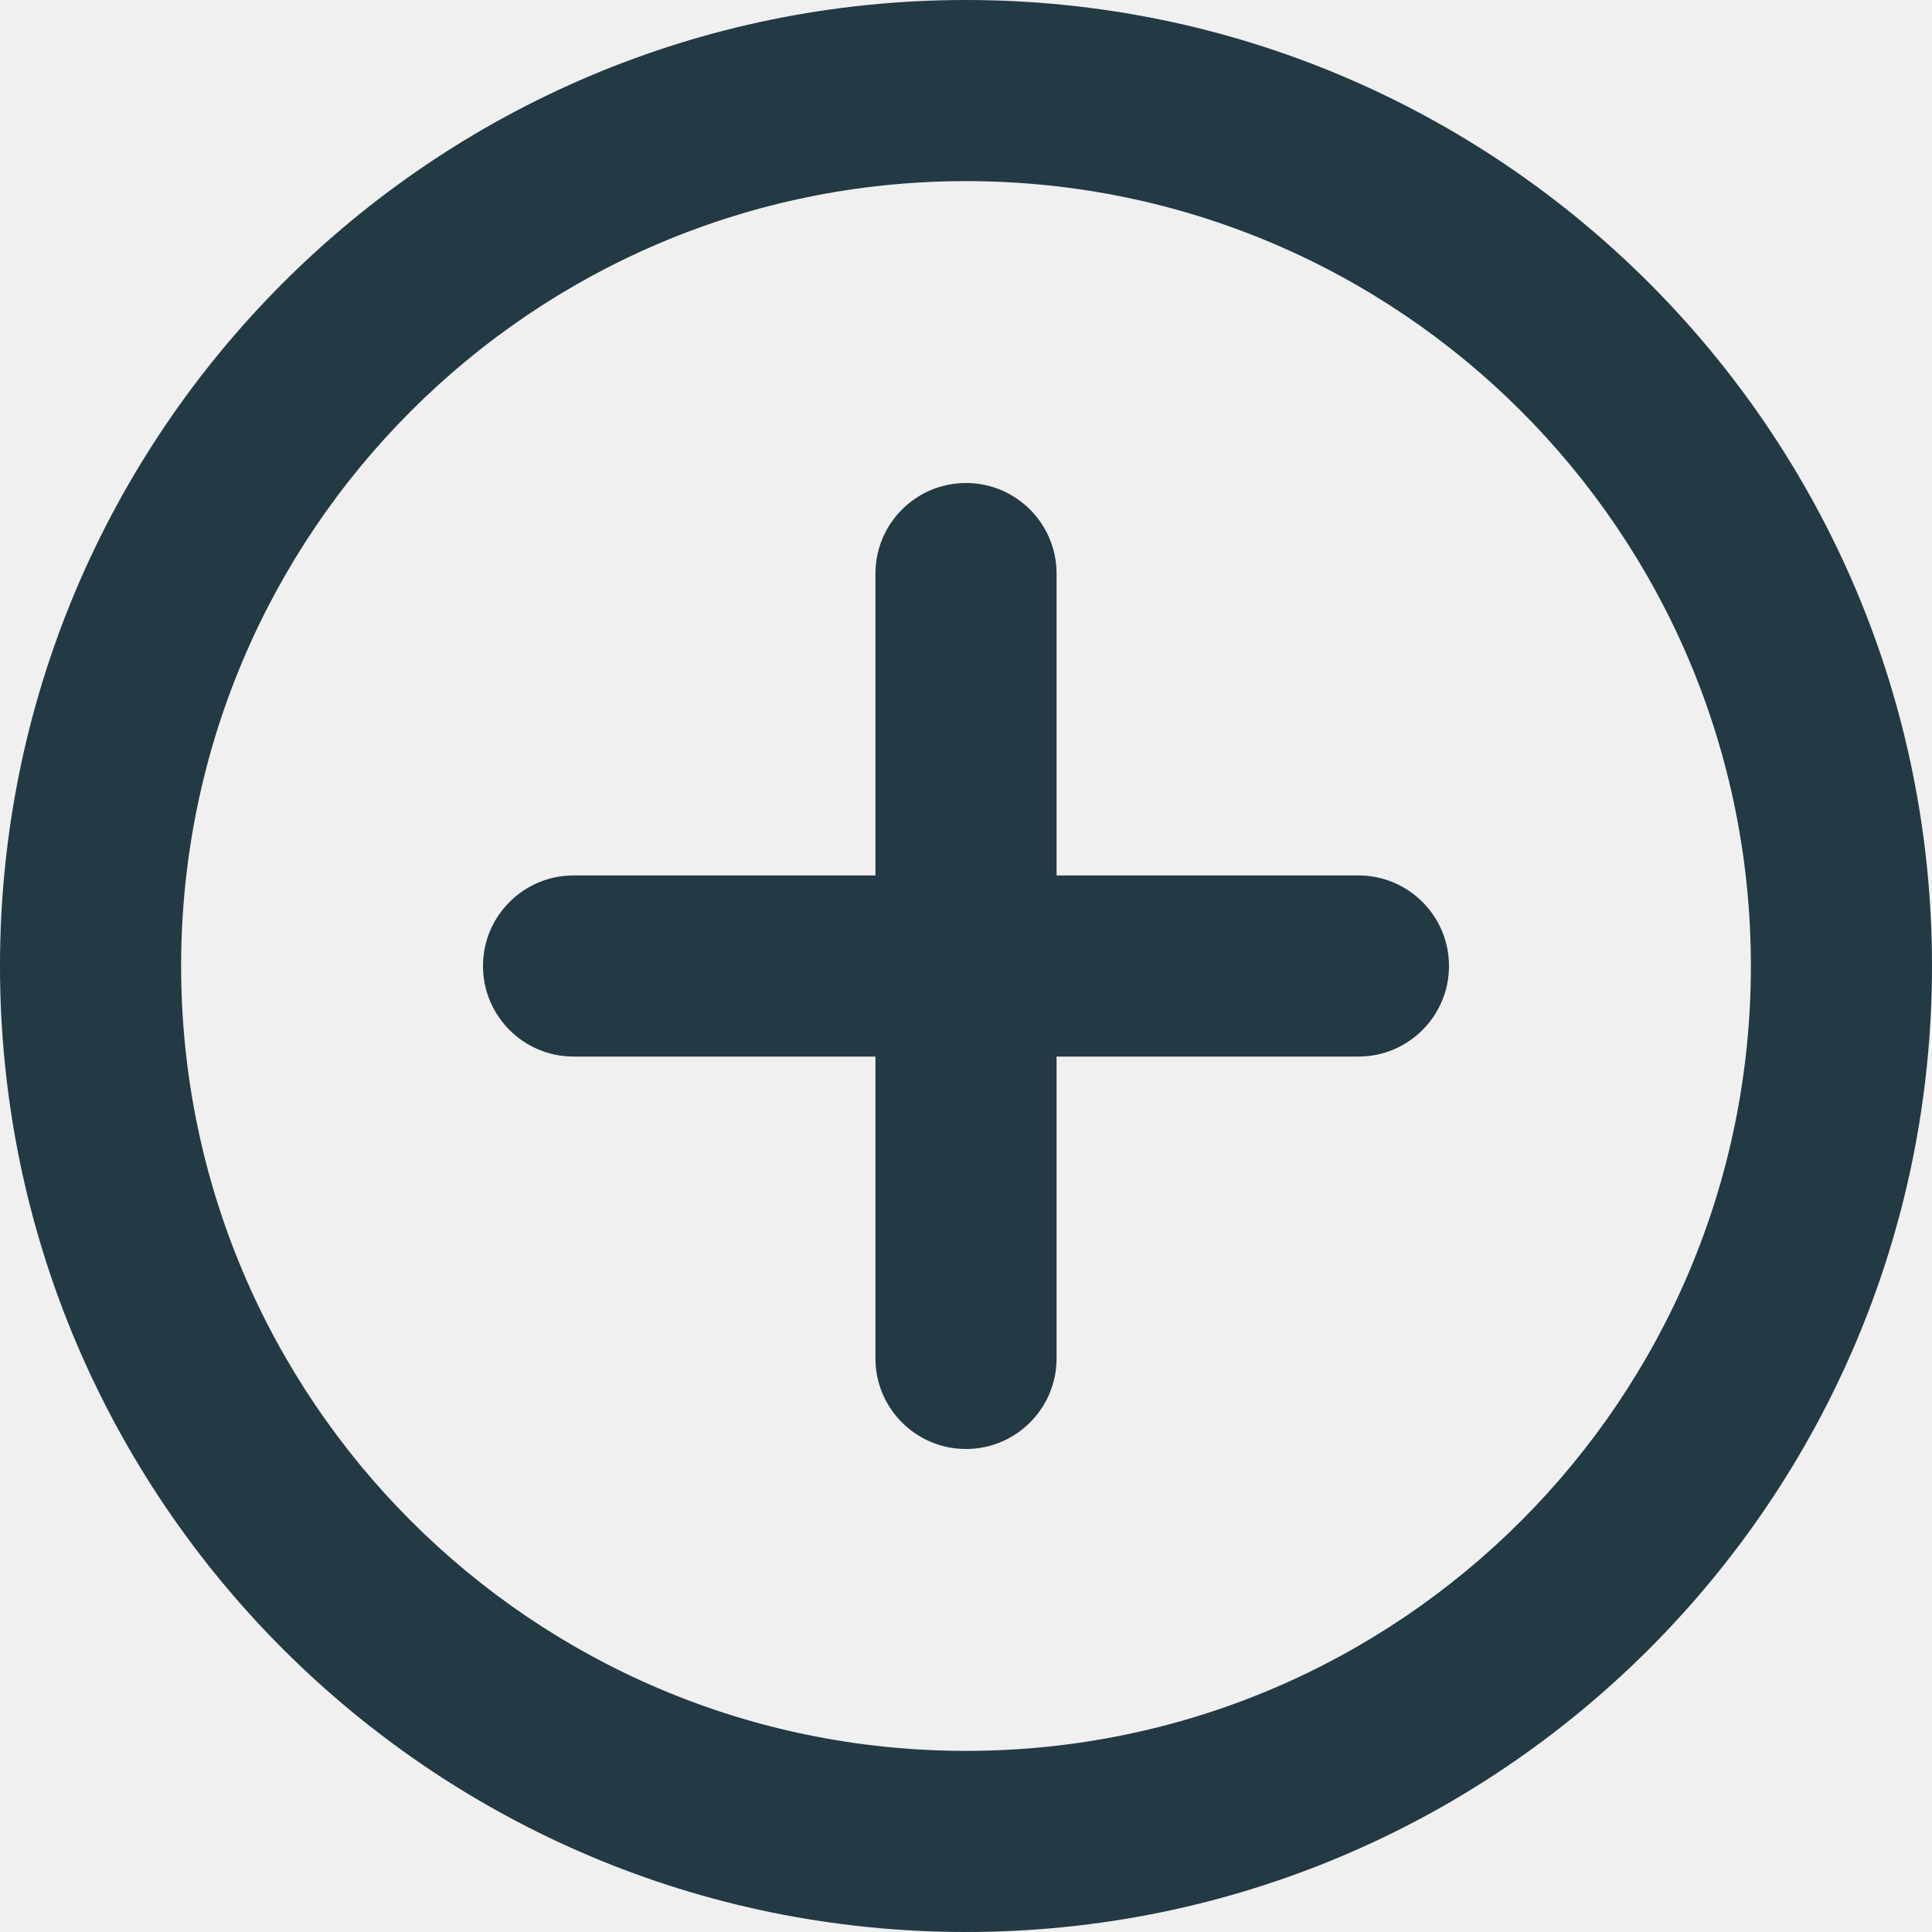
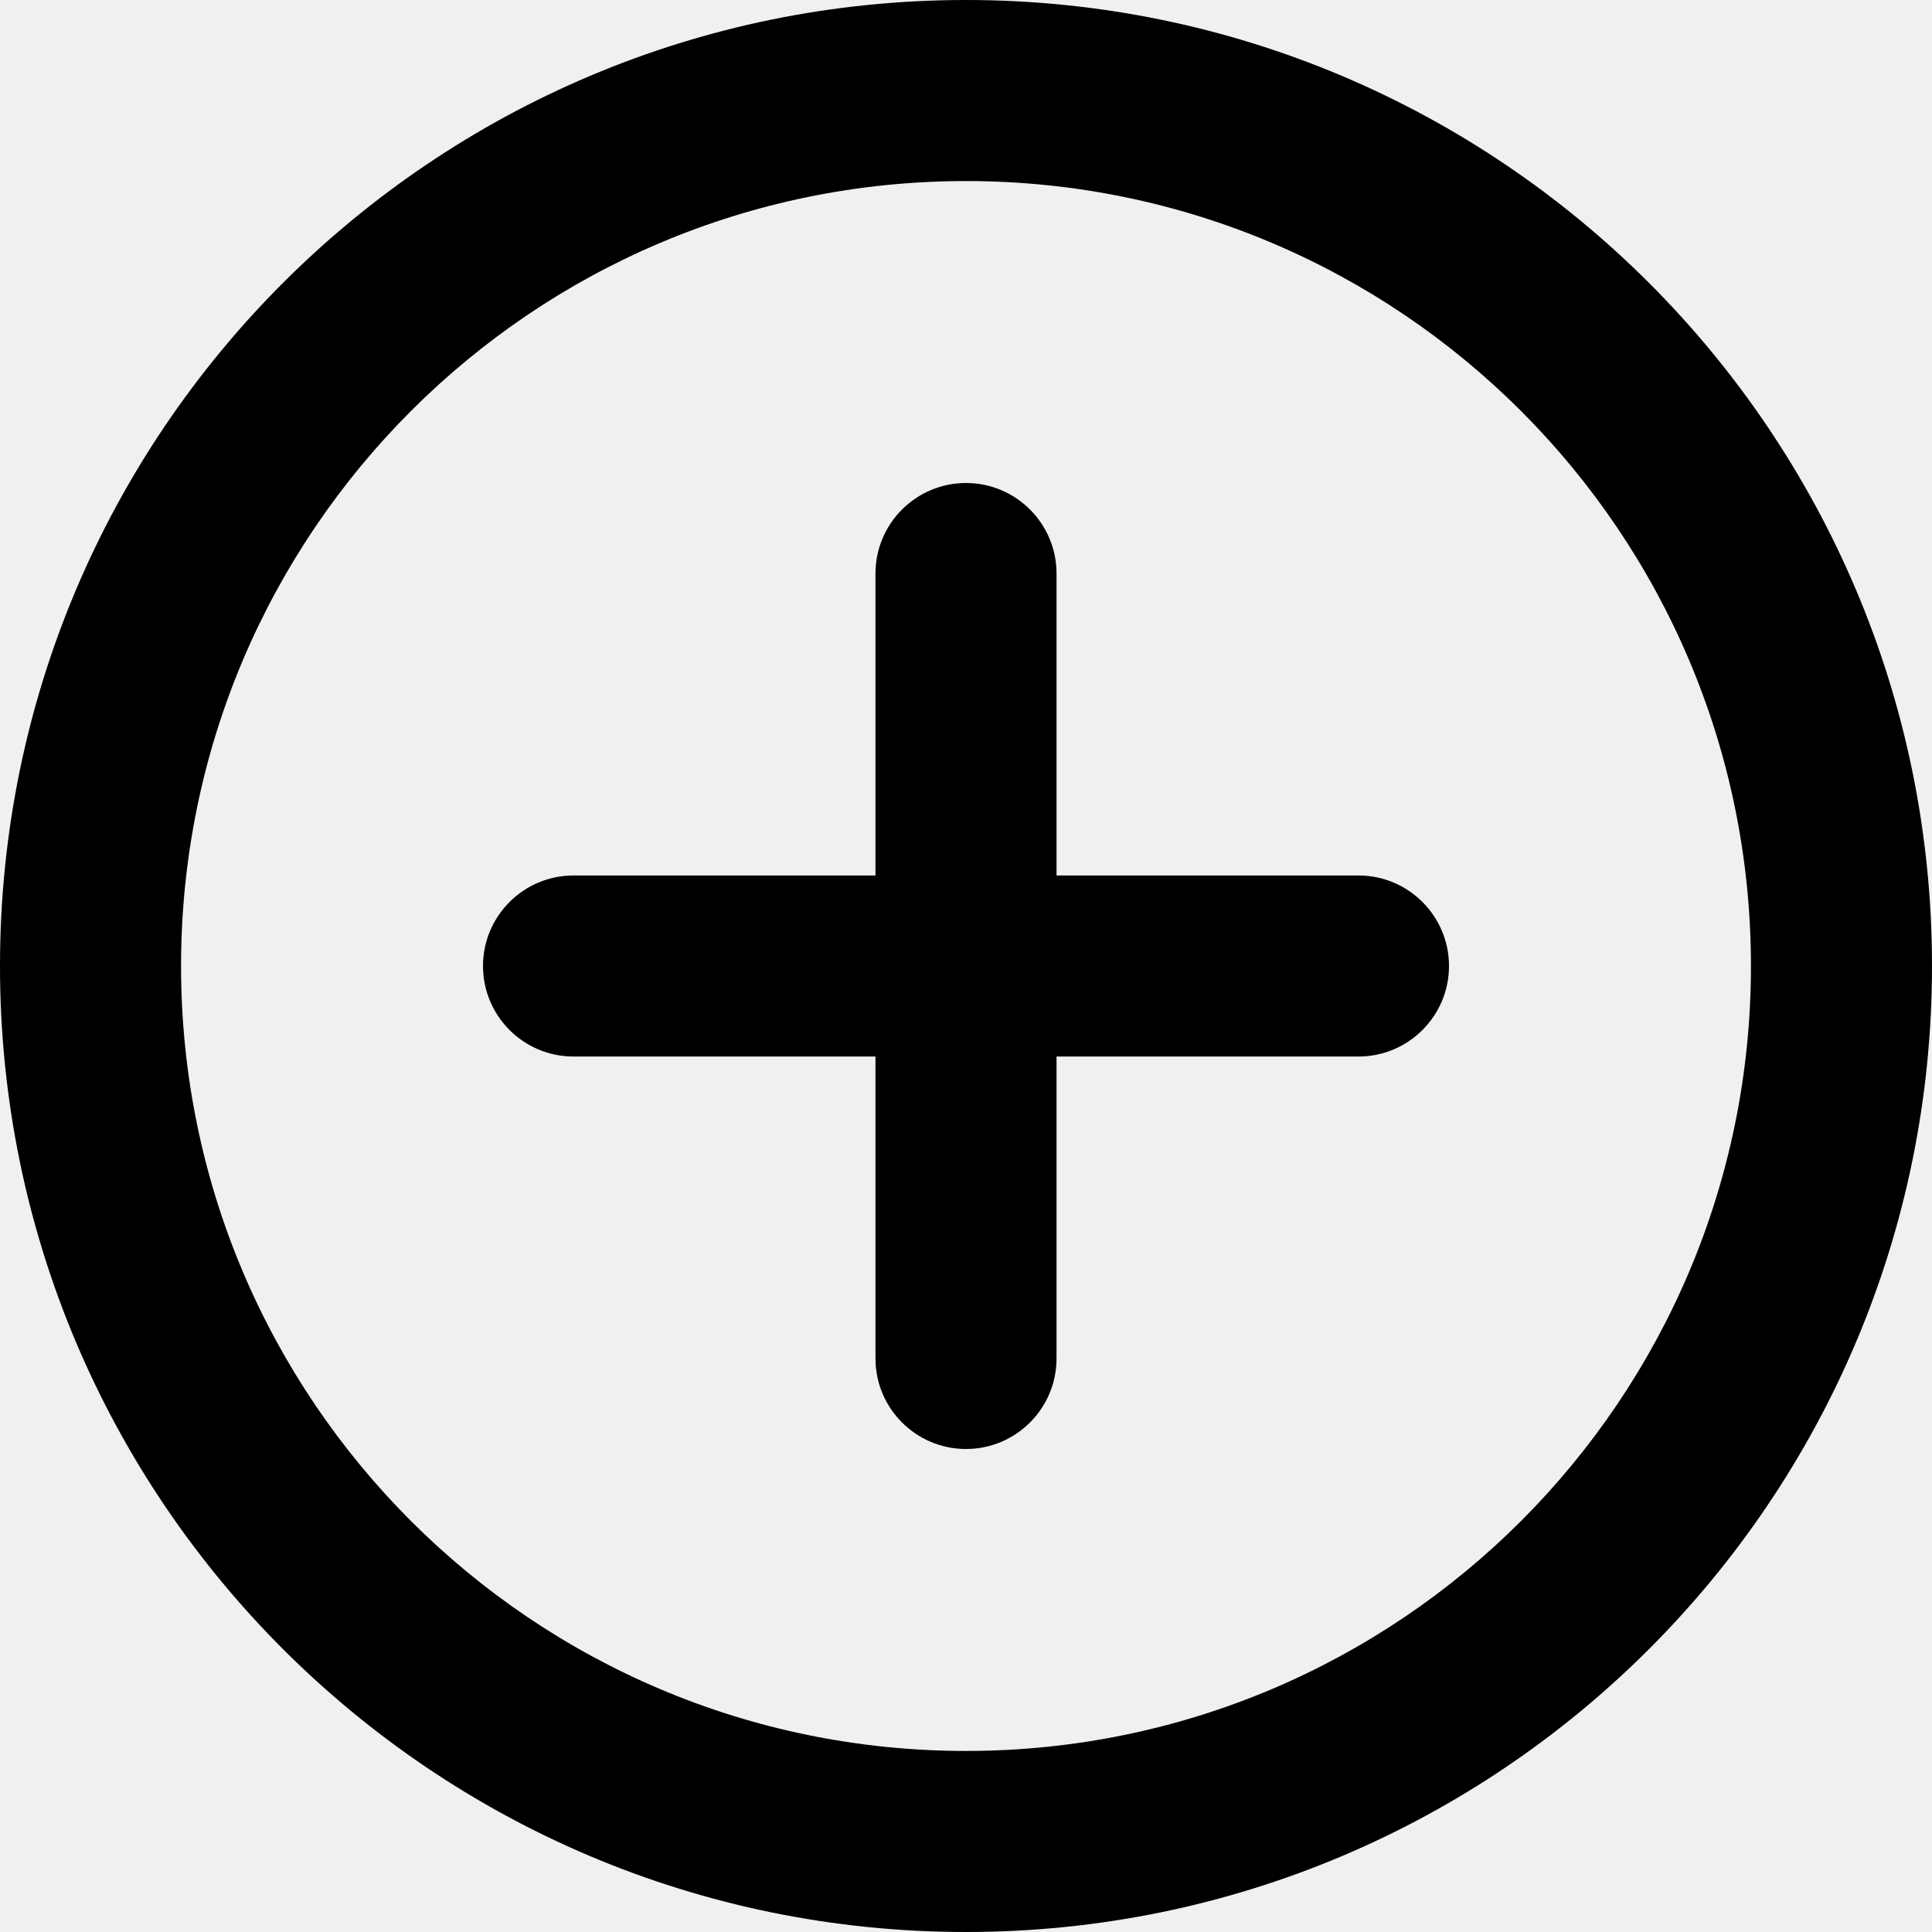
- <svg xmlns="http://www.w3.org/2000/svg" width="16" height="16" viewBox="0 0 16 16" fill="none">
-   <g clip-path="url(#clip0_3923_8454)">
-     <path fill-rule="evenodd" clip-rule="evenodd" d="M1.5 8C1.5 4.41 4.41 1.5 8 1.5C11.59 1.5 14.5 4.41 14.5 8C14.5 11.59 11.59 14.5 8 14.5C4.41 14.5 1.5 11.59 1.5 8ZM8 0C3.582 0 0 3.582 0 8C0 12.418 3.582 16 8 16C12.418 16 16 12.418 16 8C16 3.582 12.418 0 8 0ZM8.75 4.75C8.75 4.336 8.414 4 8 4C7.586 4 7.25 4.336 7.25 4.75V7.25H4.75C4.336 7.25 4 7.586 4 8C4 8.414 4.336 8.75 4.75 8.75H7.25V11.25C7.25 11.664 7.586 12 8 12C8.414 12 8.75 11.664 8.75 11.25V8.75H11.25C11.664 8.75 12 8.414 12 8C12 7.586 11.664 7.25 11.25 7.25H8.75V4.75Z" fill="#233944" />
-   </g>
-   <defs>
-     <clipPath id="clip0_3923_8454">
-       <rect width="16" height="16" fill="white" />
-     </clipPath>
-   </defs>
+ <svg xmlns="http://www.w3.org/2000/svg" width="14" height="14" viewBox="0 0 14 14">
+   <path fill-rule="evenodd" clip-rule="evenodd" d="M1.312 7C1.312 3.859 3.859 1.312 7 1.312C10.141 1.312 12.688 3.859 12.688 7C12.688 10.141 10.141 12.688 7 12.688C3.859 12.688 1.312 10.141 1.312 7ZM7 0C3.134 0 0 3.134 0 7C0 10.866 3.134 14 7 14C10.866 14 14 10.866 14 7C14 3.134 10.866 0 7 0ZM7.656 4.156C7.656 3.794 7.362 3.5 7 3.5C6.638 3.5 6.344 3.794 6.344 4.156V6.344H4.156C3.794 6.344 3.5 6.638 3.5 7C3.5 7.362 3.794 7.656 4.156 7.656H6.344V9.844C6.344 10.206 6.638 10.5 7 10.5C7.362 10.5 7.656 10.206 7.656 9.844V7.656H9.844C10.206 7.656 10.5 7.362 10.5 7C10.5 6.638 10.206 6.344 9.844 6.344H7.656V4.156Z" />
</svg>
